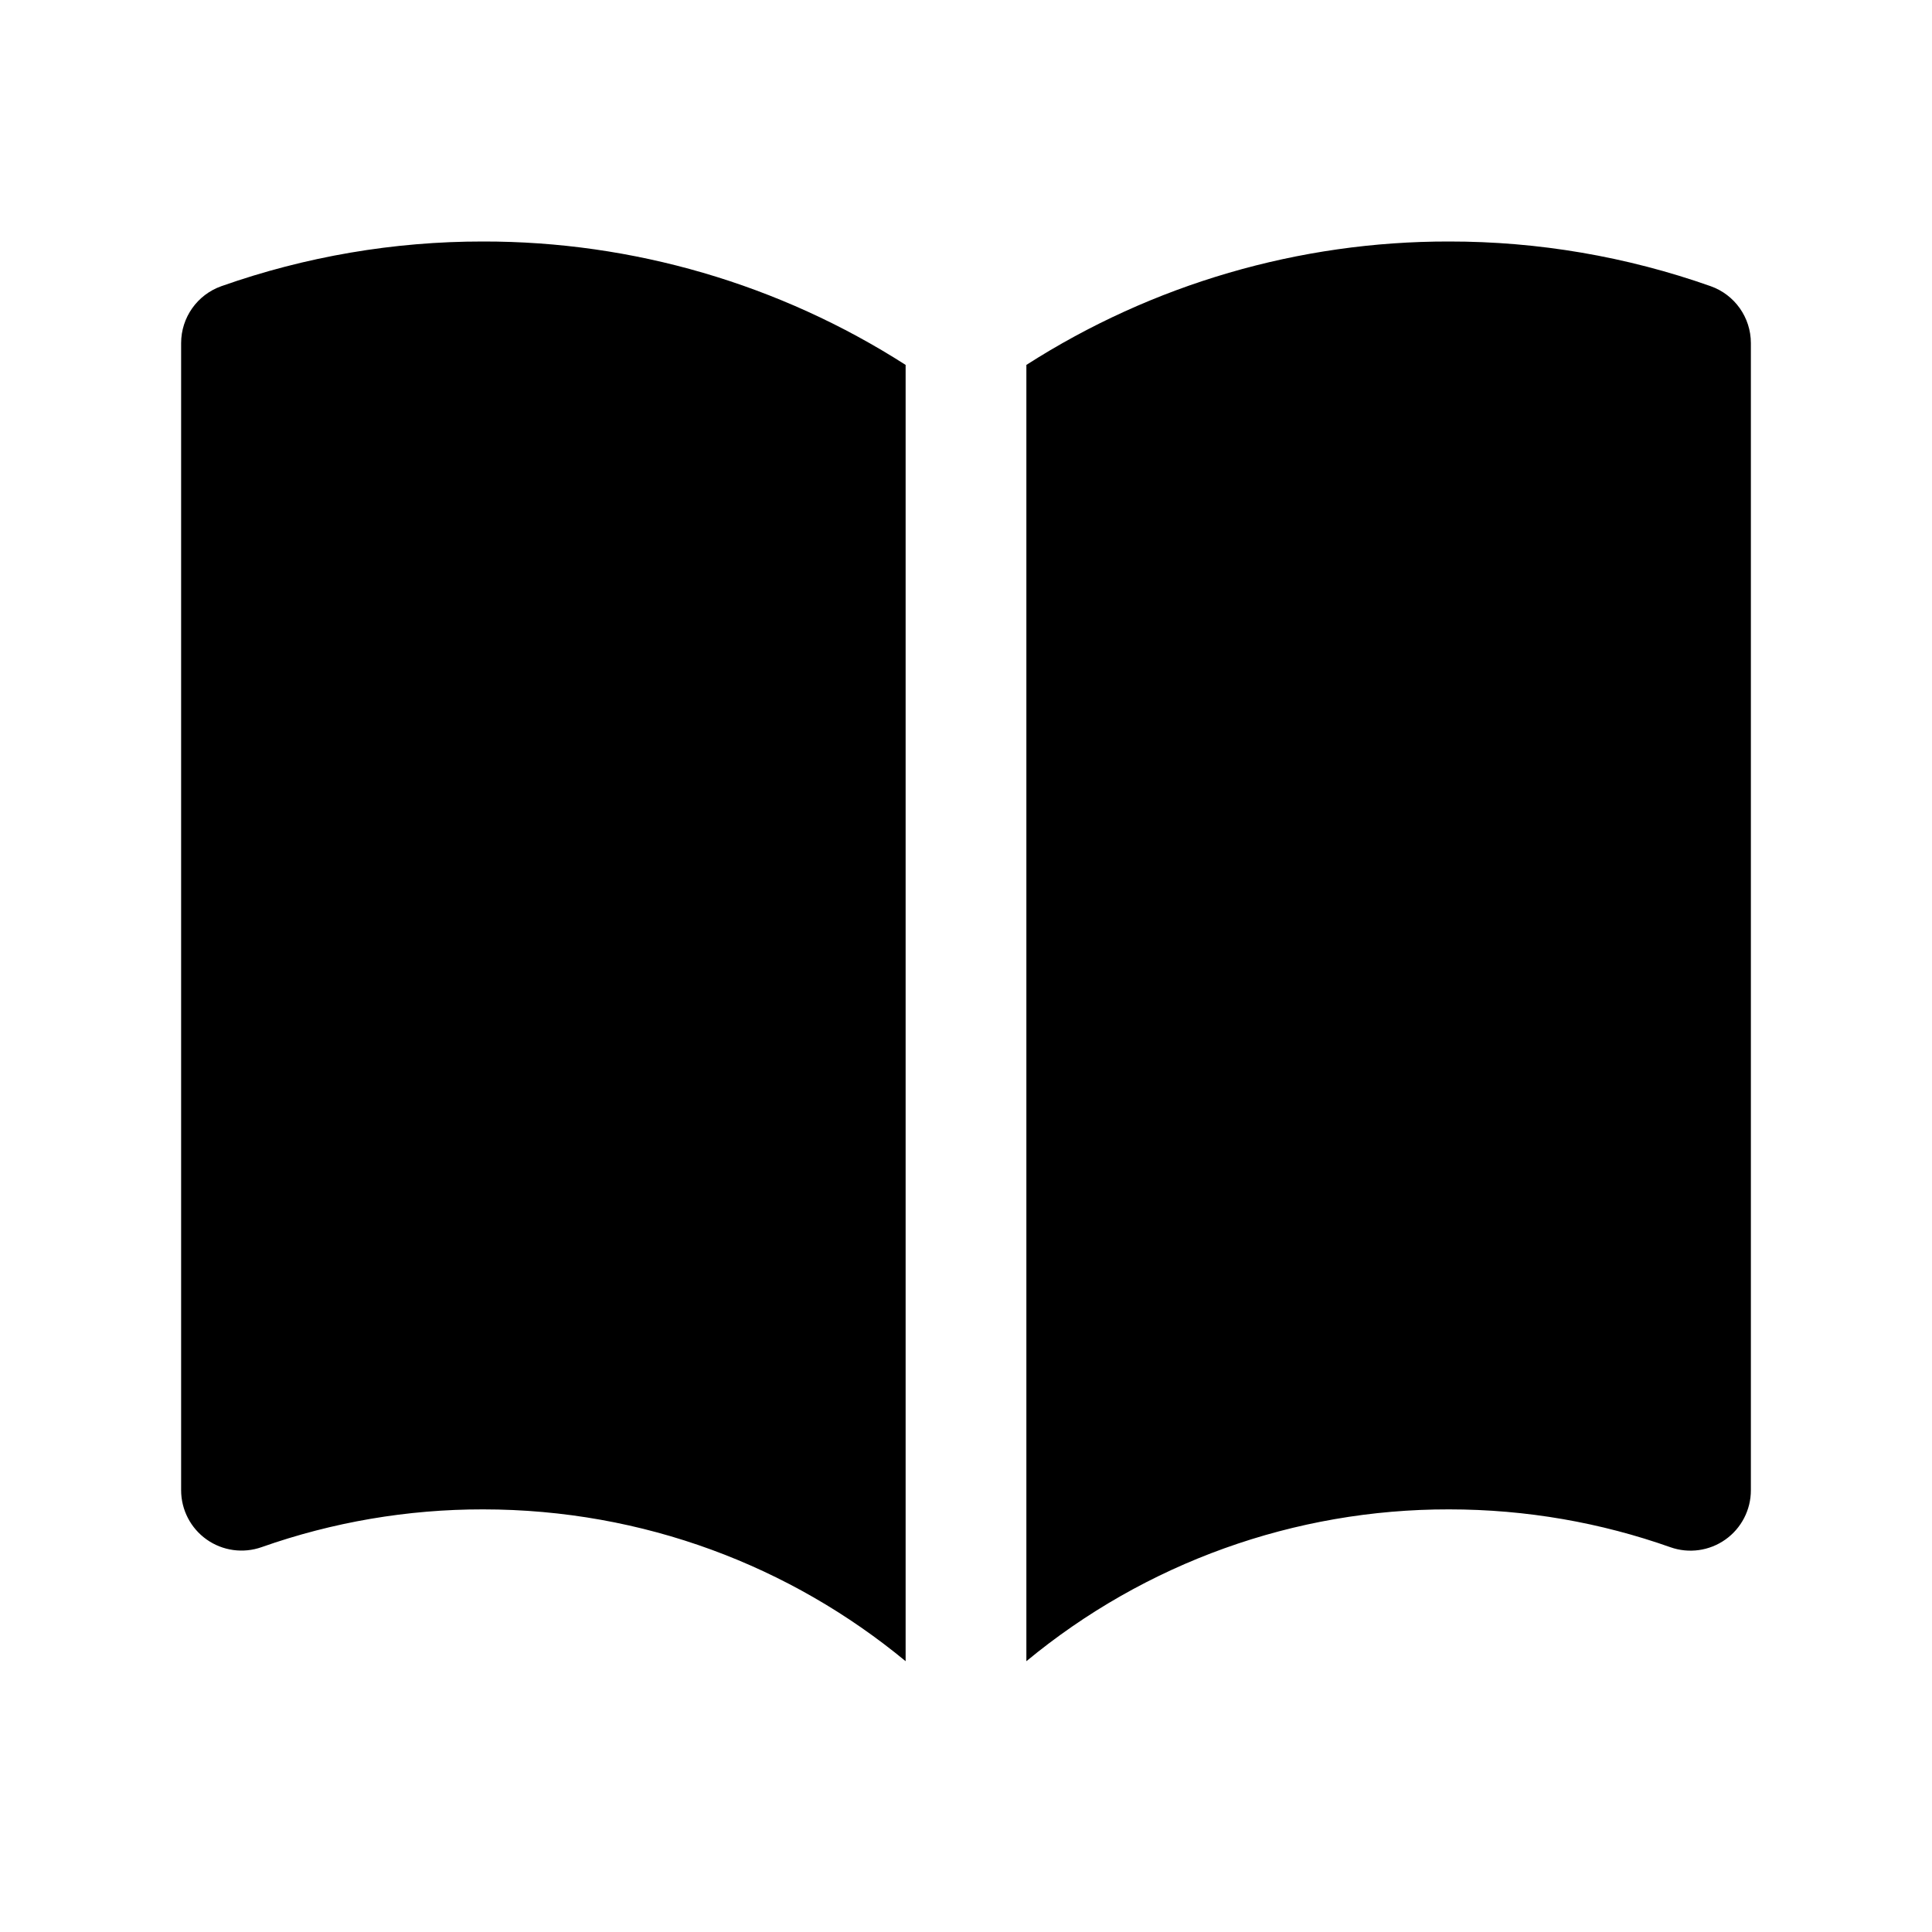
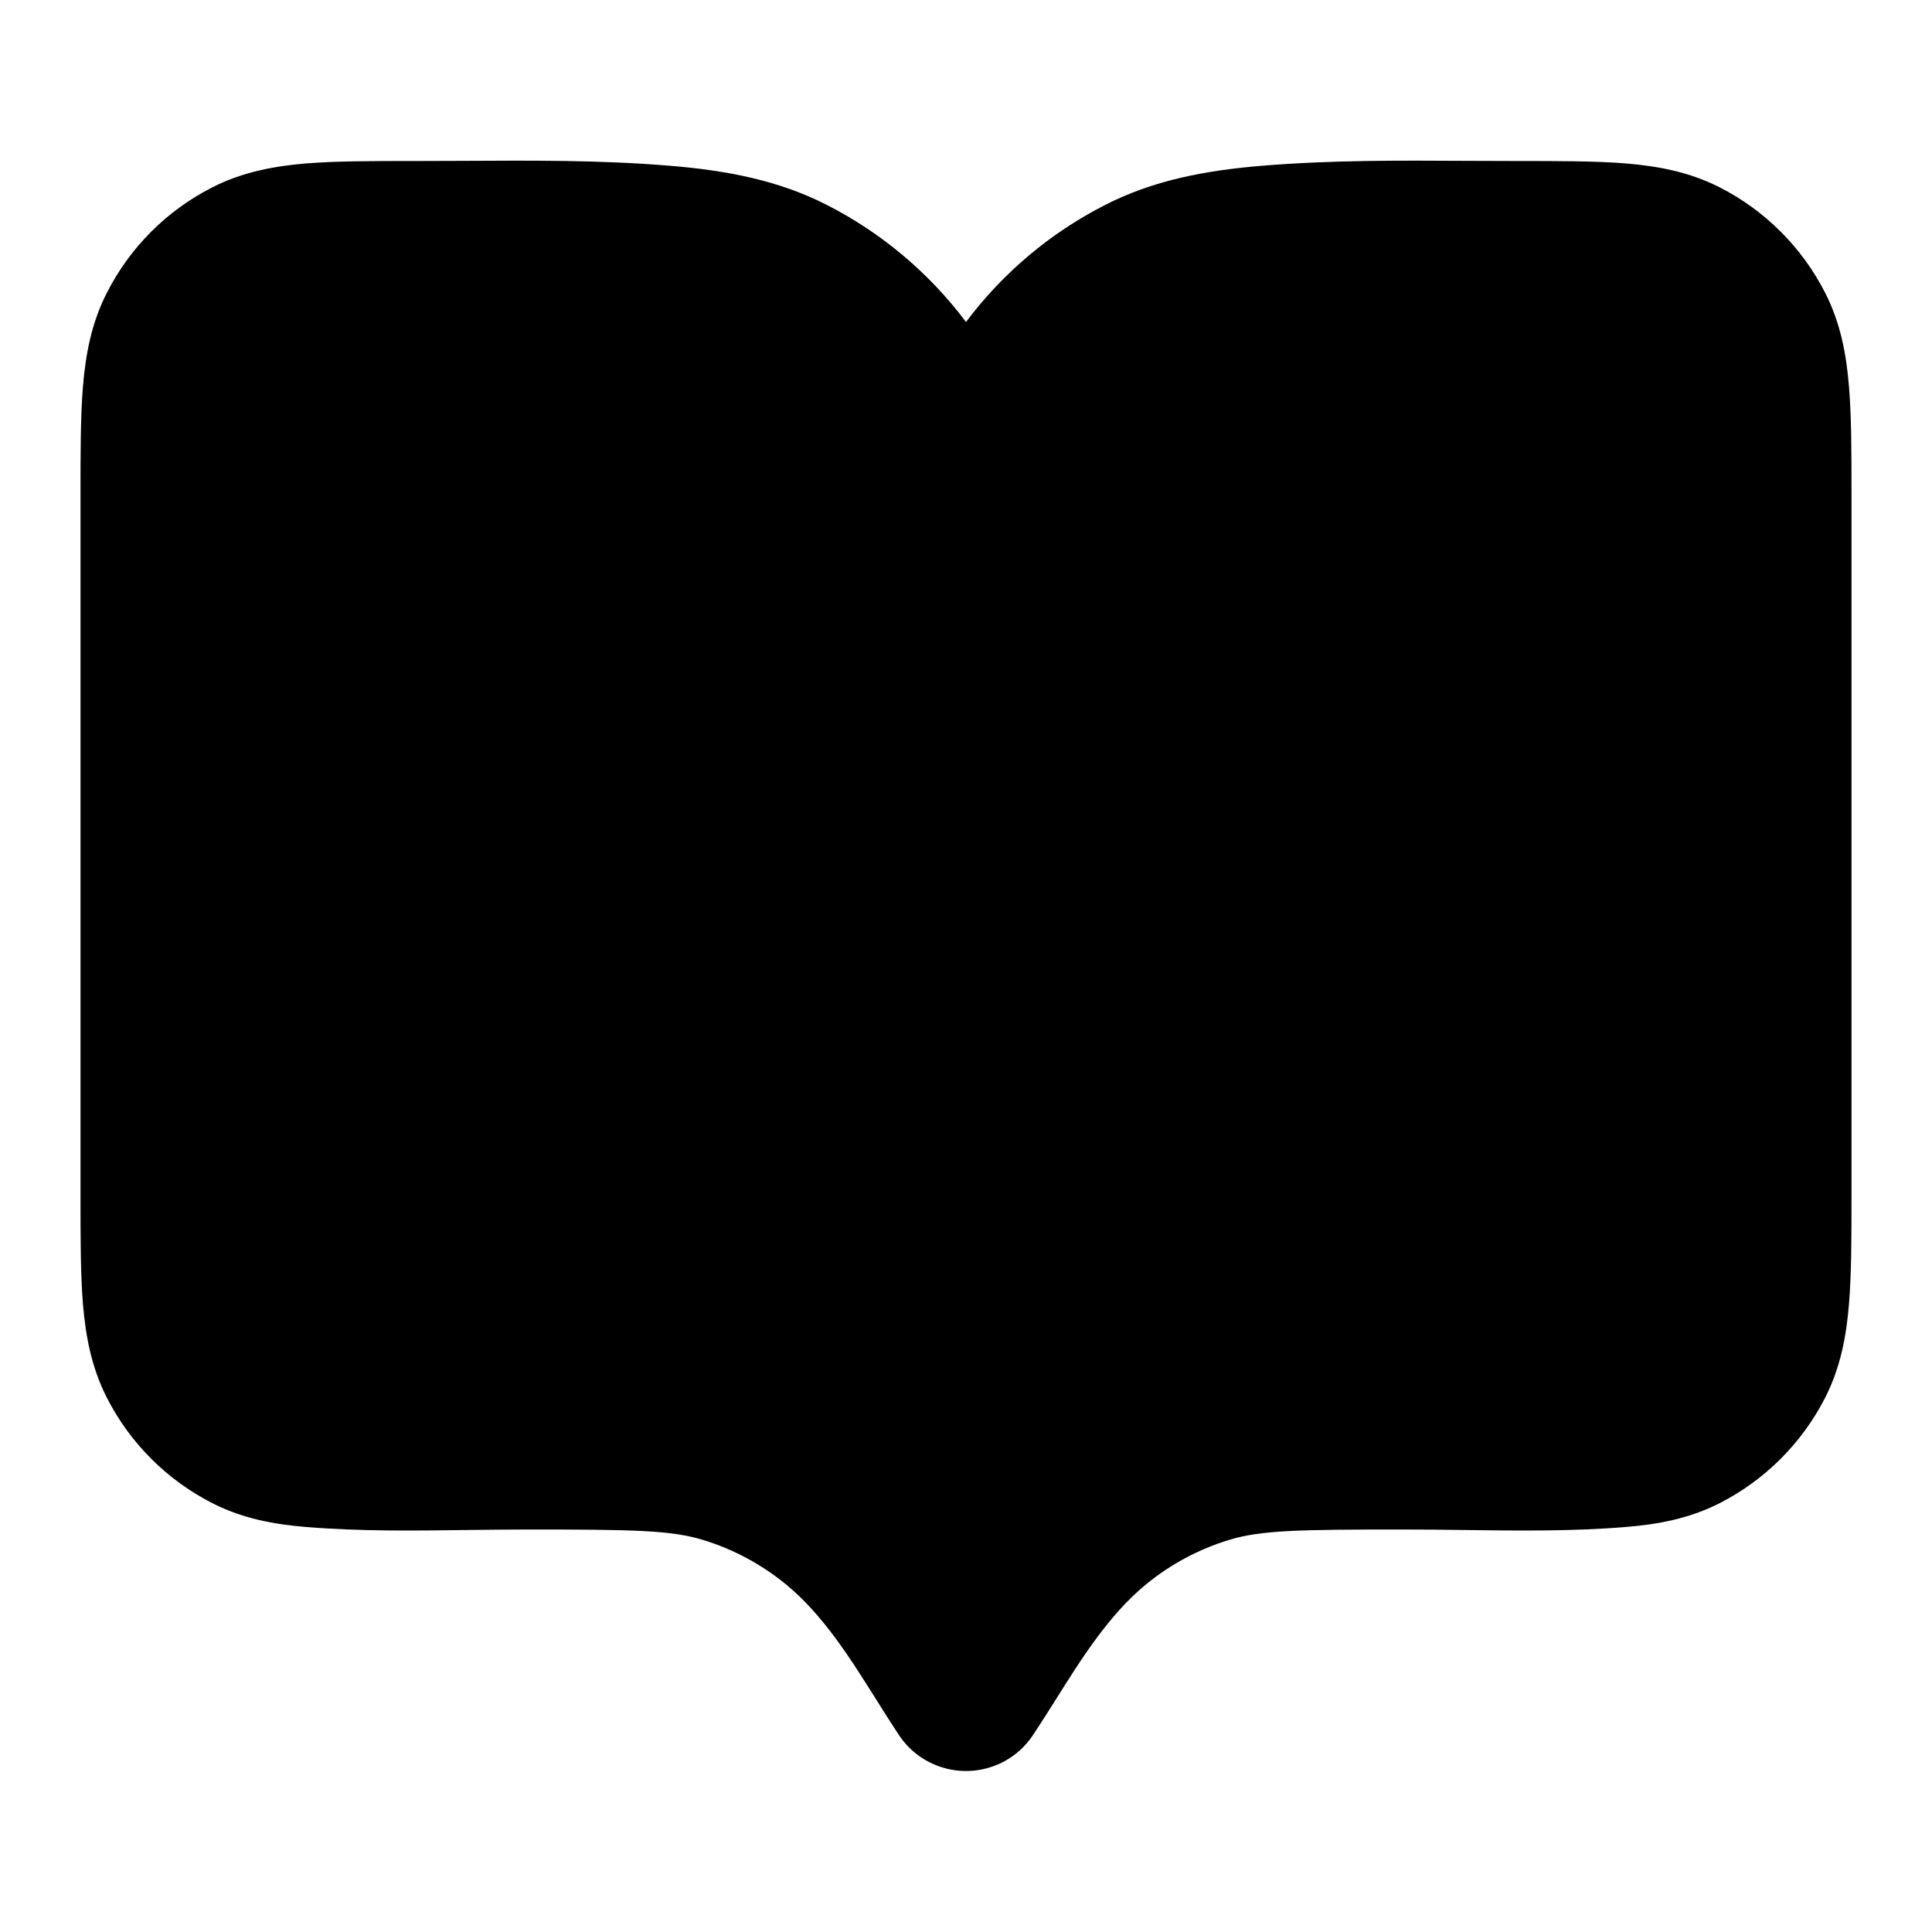
<svg xmlns="http://www.w3.org/2000/svg" viewBox="0 0 24 24" fill="currentColor" class="w-6 h-6">
-   <path d="M11.25 4.533A9.707 9.707 0 006 3a9.735 9.735 0 00-3.25.555.75.75 0 00-.5.707v14.25a.75.75 0 001 .707A8.237 8.237 0 016 18.75c1.995 0 3.823.707 5.25 1.886V4.533zM12.75 20.636A8.214 8.214 0 0118 18.75c.966 0 1.89.166 2.75.47a.75.75 0 001-.708V4.262a.75.75 0 00-.5-.707A9.735 9.735 0 0018 3a9.707 9.707 0 00-5.25 1.533v16.103z" />
+   <path d="M18.221 1.998C18.427 1.999 18.633 2 18.838 2C19.366 2 19.82 2 20.195 2.03C20.59 2.063 20.983 2.134 21.362 2.327C21.926 2.614 22.385 3.073 22.673 3.638C22.866 4.016 22.937 4.409 22.969 4.805C23 5.179 23 5.634 23 6.161V14.838C23 15.366 23 15.82 22.969 16.195C22.937 16.59 22.866 16.983 22.673 17.362C22.385 17.926 21.926 18.385 21.362 18.673C20.983 18.866 20.59 18.937 20.195 18.969C19.526 19.024 18.849 19.015 18.174 19.006C17.924 19.003 17.674 19 17.425 19C16.11 19 15.662 19.01 15.269 19.129C14.892 19.244 14.54 19.432 14.236 19.682C13.776 20.06 13.439 20.597 13.115 21.113C13.021 21.262 12.928 21.41 12.834 21.551C12.709 21.741 12.519 21.888 12.29 21.957C11.868 22.085 11.412 21.921 11.168 21.555C11.073 21.412 10.98 21.264 10.885 21.113C10.561 20.597 10.224 20.06 9.764 19.682C9.459 19.432 9.108 19.244 8.731 19.129C8.338 19.01 7.889 19 6.575 19C6.326 19 6.076 19.003 5.826 19.006C5.151 19.015 4.474 19.024 3.805 18.969C3.41 18.937 3.016 18.866 2.638 18.673C2.073 18.385 1.614 17.926 1.327 17.362C1.134 16.983 1.063 16.59 1.03 16.195C1 15.82 1 15.366 1 14.838V6.161C1 5.634 1 5.179 1.03 4.805C1.063 4.409 1.134 4.016 1.327 3.638C1.614 3.073 2.073 2.614 2.638 2.327C3.016 2.134 3.41 2.063 3.805 2.03C4.179 2 4.634 2 5.161 2C5.367 2 5.573 1.999 5.779 1.998C6.623 1.993 7.468 1.989 8.309 2.058C9.037 2.117 9.678 2.243 10.27 2.545C10.953 2.893 11.544 3.392 12 4C12.456 3.392 13.046 2.893 13.73 2.545C14.322 2.243 14.962 2.117 15.691 2.058C16.532 1.989 17.377 1.993 18.221 1.998Z" />
</svg>
